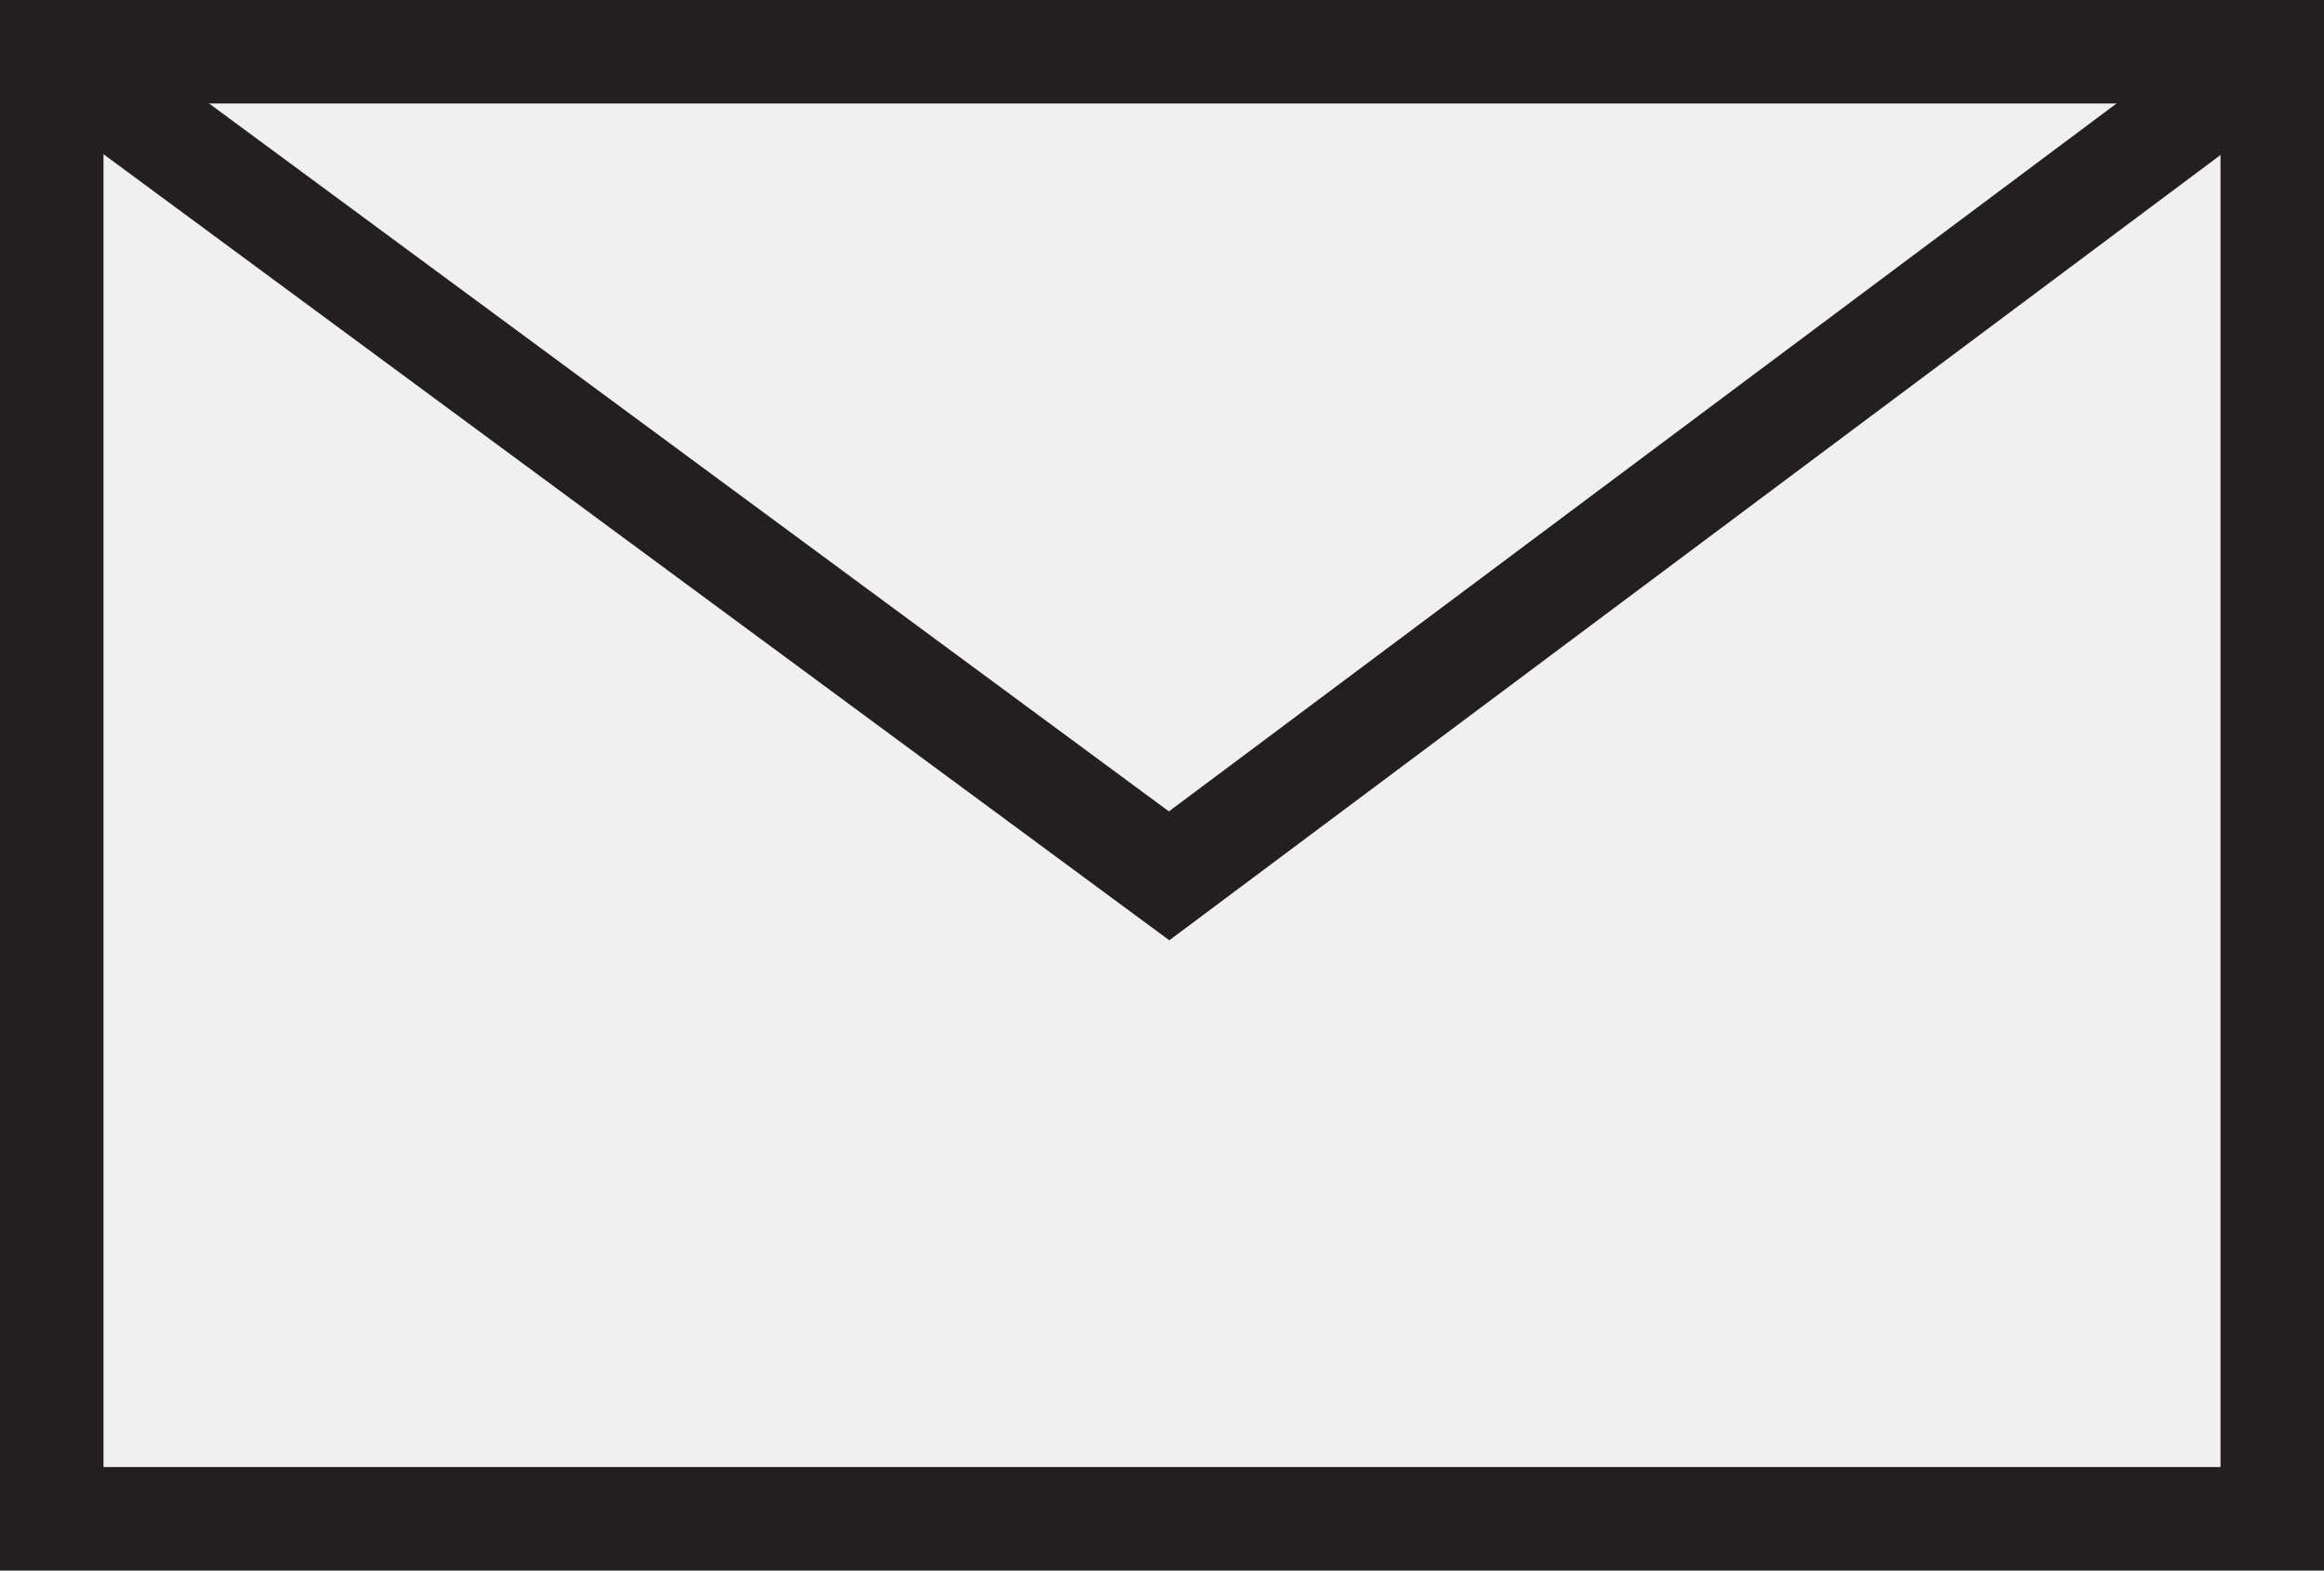
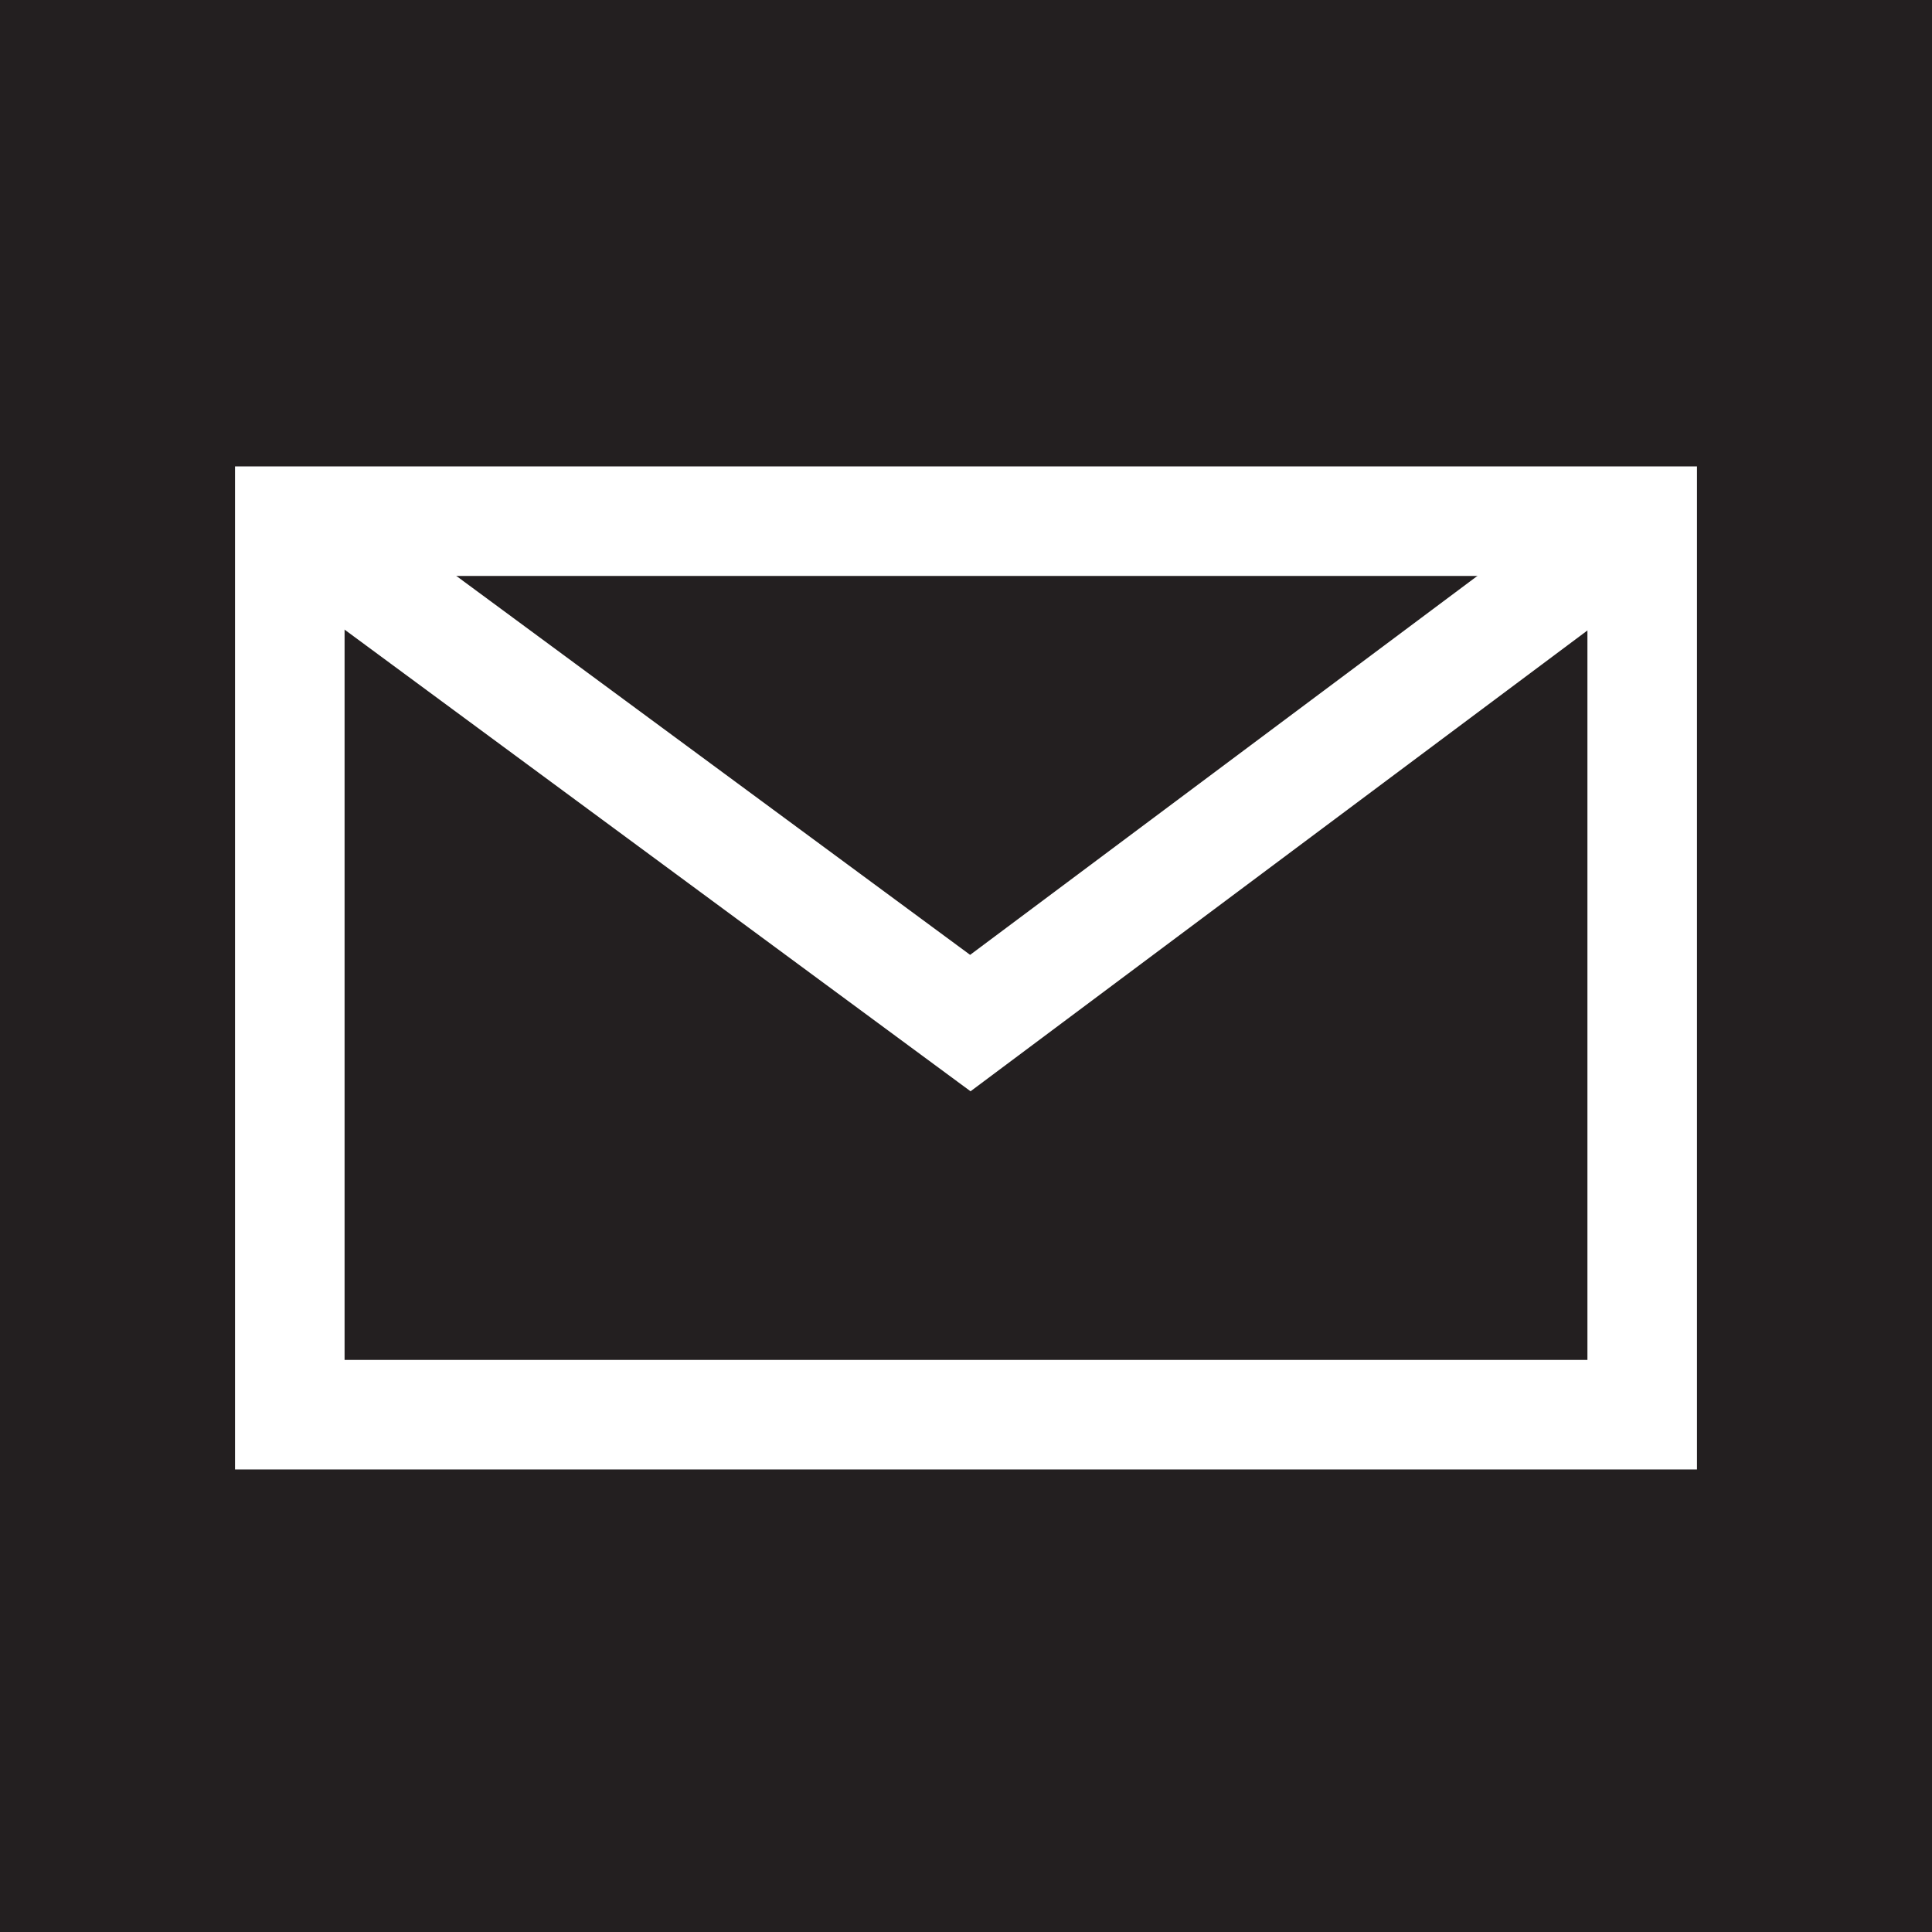
- <svg xmlns="http://www.w3.org/2000/svg" viewBox="0 0 449.09 303.5">
+ <svg xmlns="http://www.w3.org/2000/svg" viewBox="0 0 500 500">
  <defs>
-     <style>.cls-1{fill:none;stroke:#231f20;stroke-miterlimit:10;stroke-width:20px;}</style>
+     <style>.cls-1{fill:#231f20;}.cls-2{fill:none;stroke:#fff;stroke-miterlimit:10;stroke-width:28.35px;}</style>
  </defs>
  <g id="Layer_2" data-name="Layer 2">
+     <g id="Layer_11" data-name="Layer 11">
+       <rect class="cls-1" width="500" height="500" />
+     </g>
    <g id="Layer_10" data-name="Layer 10">
      <g id="contact">
-         <polygon class="cls-1" points="225.59 10 439.09 10 439.09 293.5 225.59 293.5 225.59 293.5 10 293.5 10 10 225.59 10 225.59 10" />
-         <polyline class="cls-1" points="10 10 225.92 169.25 439.09 10" />
+         <polygon class="cls-2" points="250.85 134.88 425 134.88 425 366.12 250.85 366.12 250.85 366.12 75 366.12 75 134.88 250.85 134.88 250.85 134.88" />
+         <polyline class="cls-2" points="75 134.88 251.12 264.77 425 134.88" />
      </g>
    </g>
  </g>
</svg>
